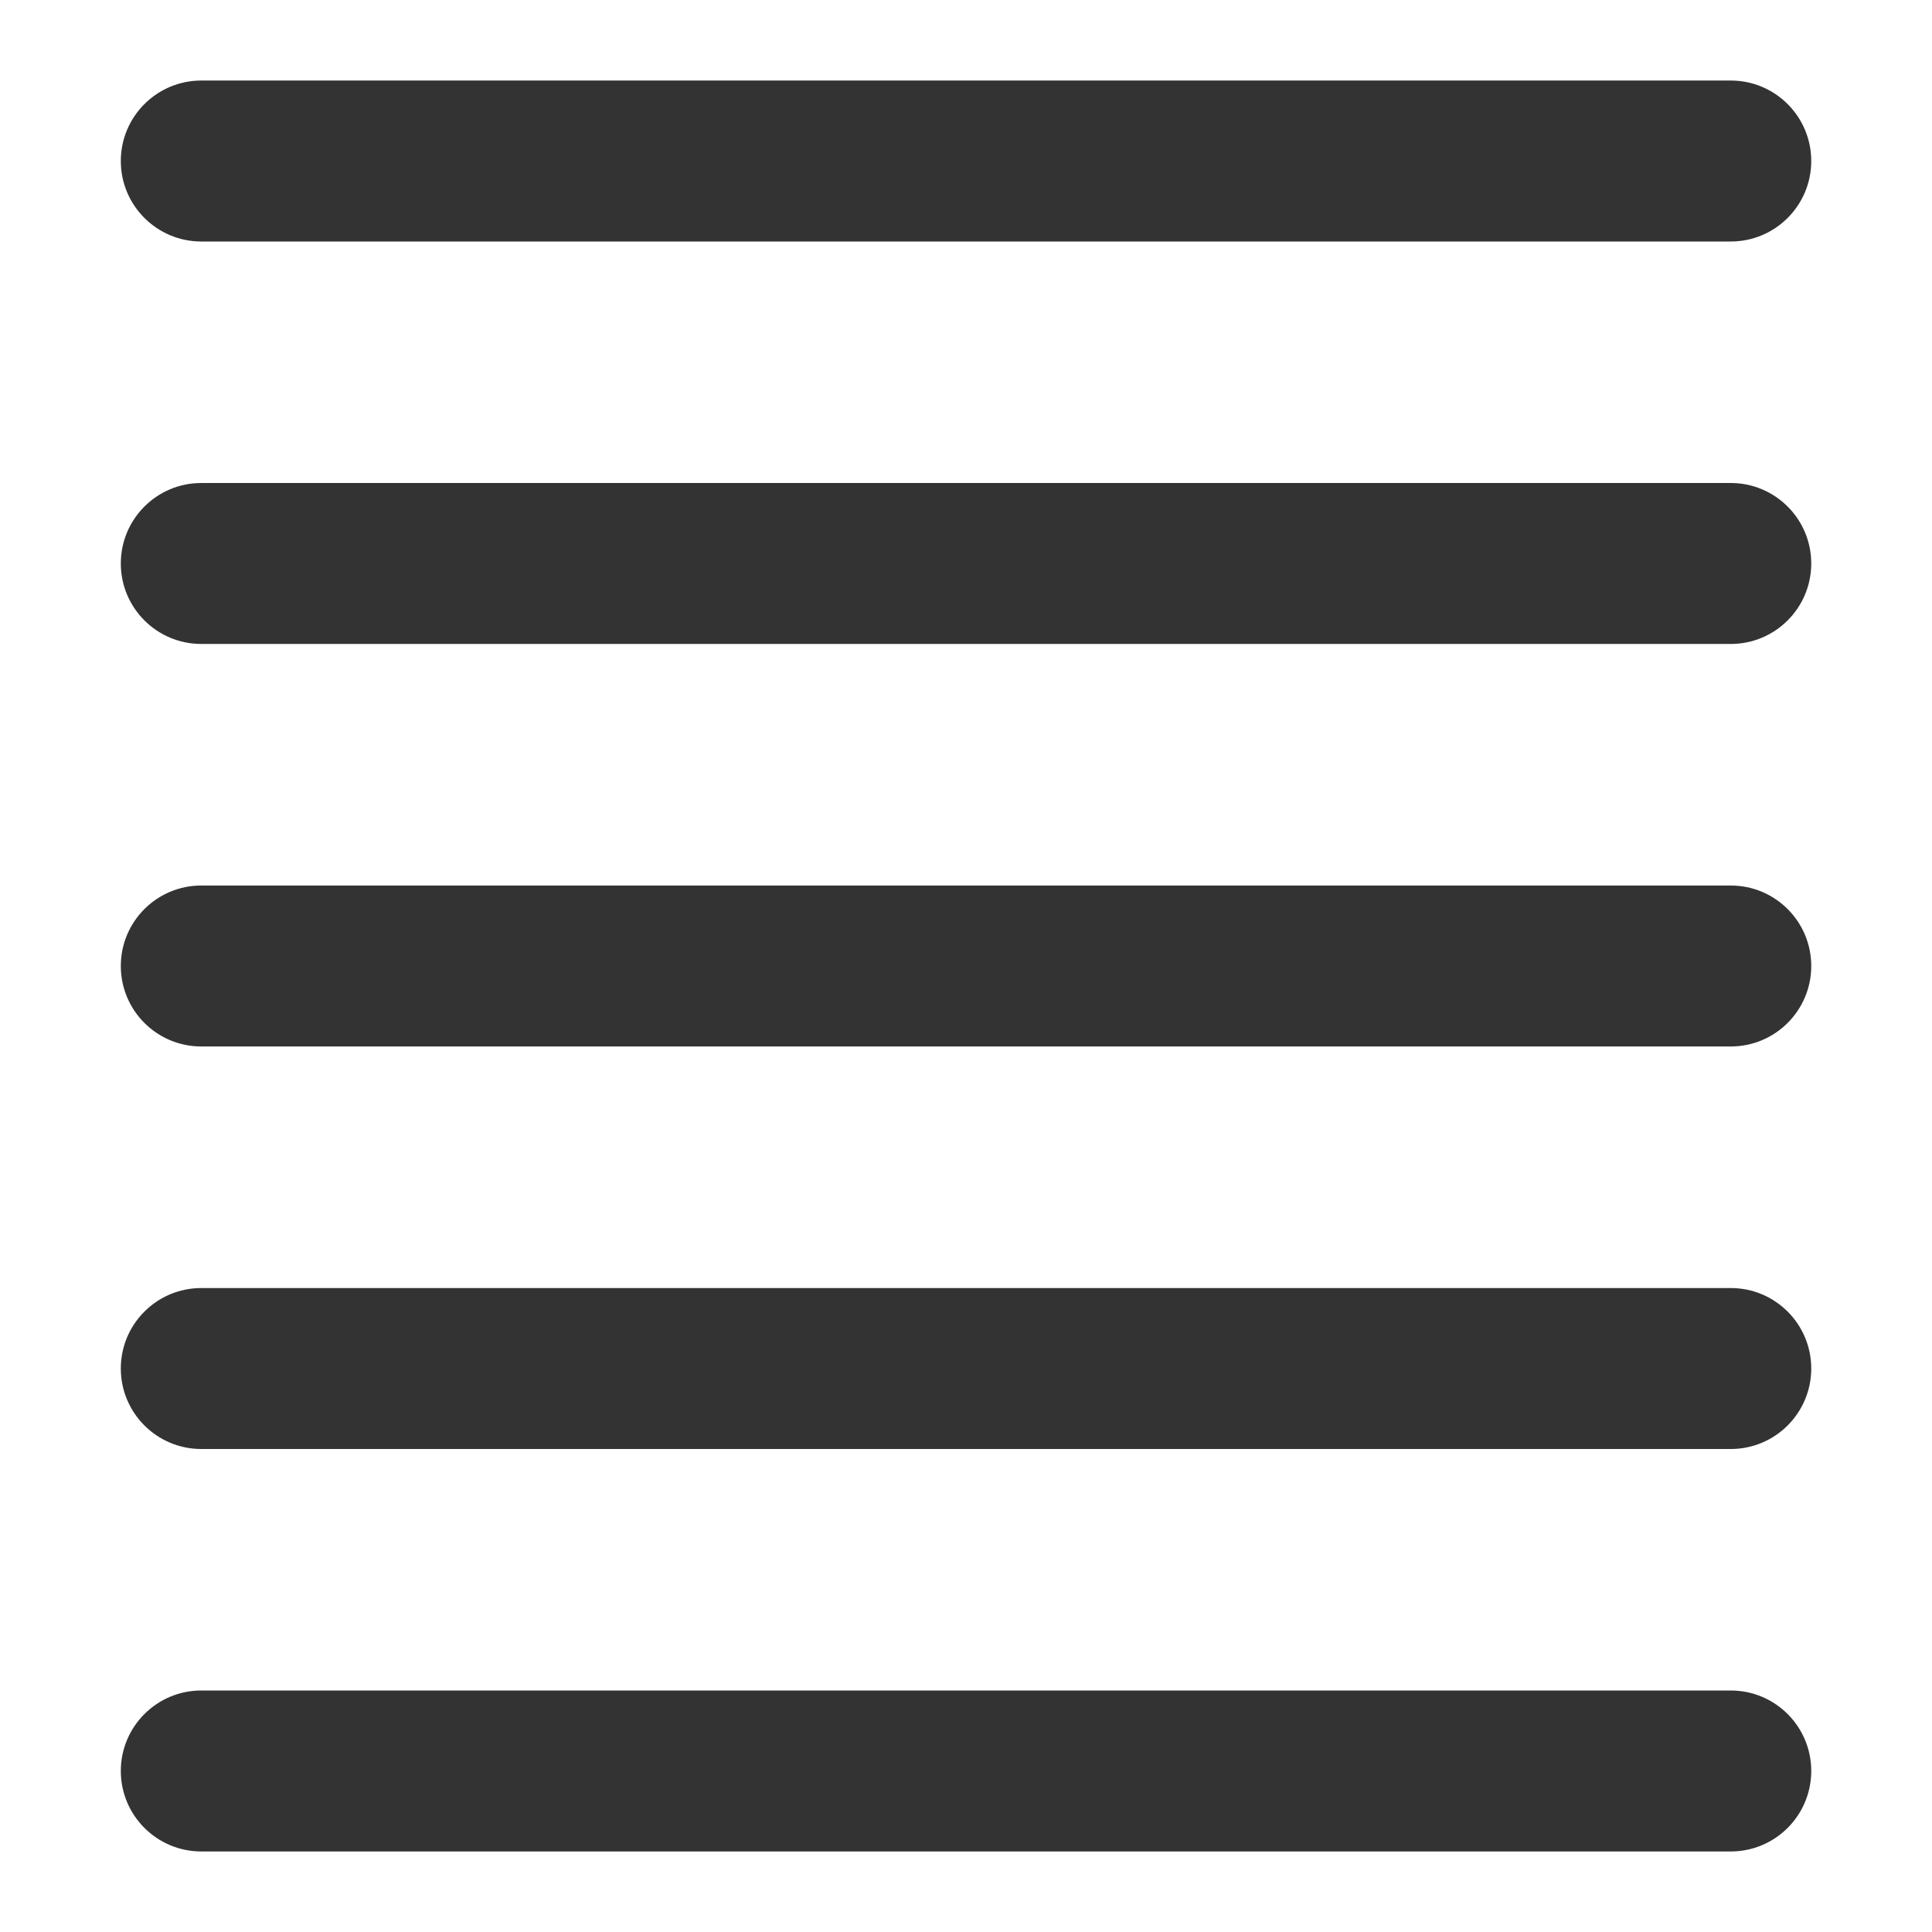
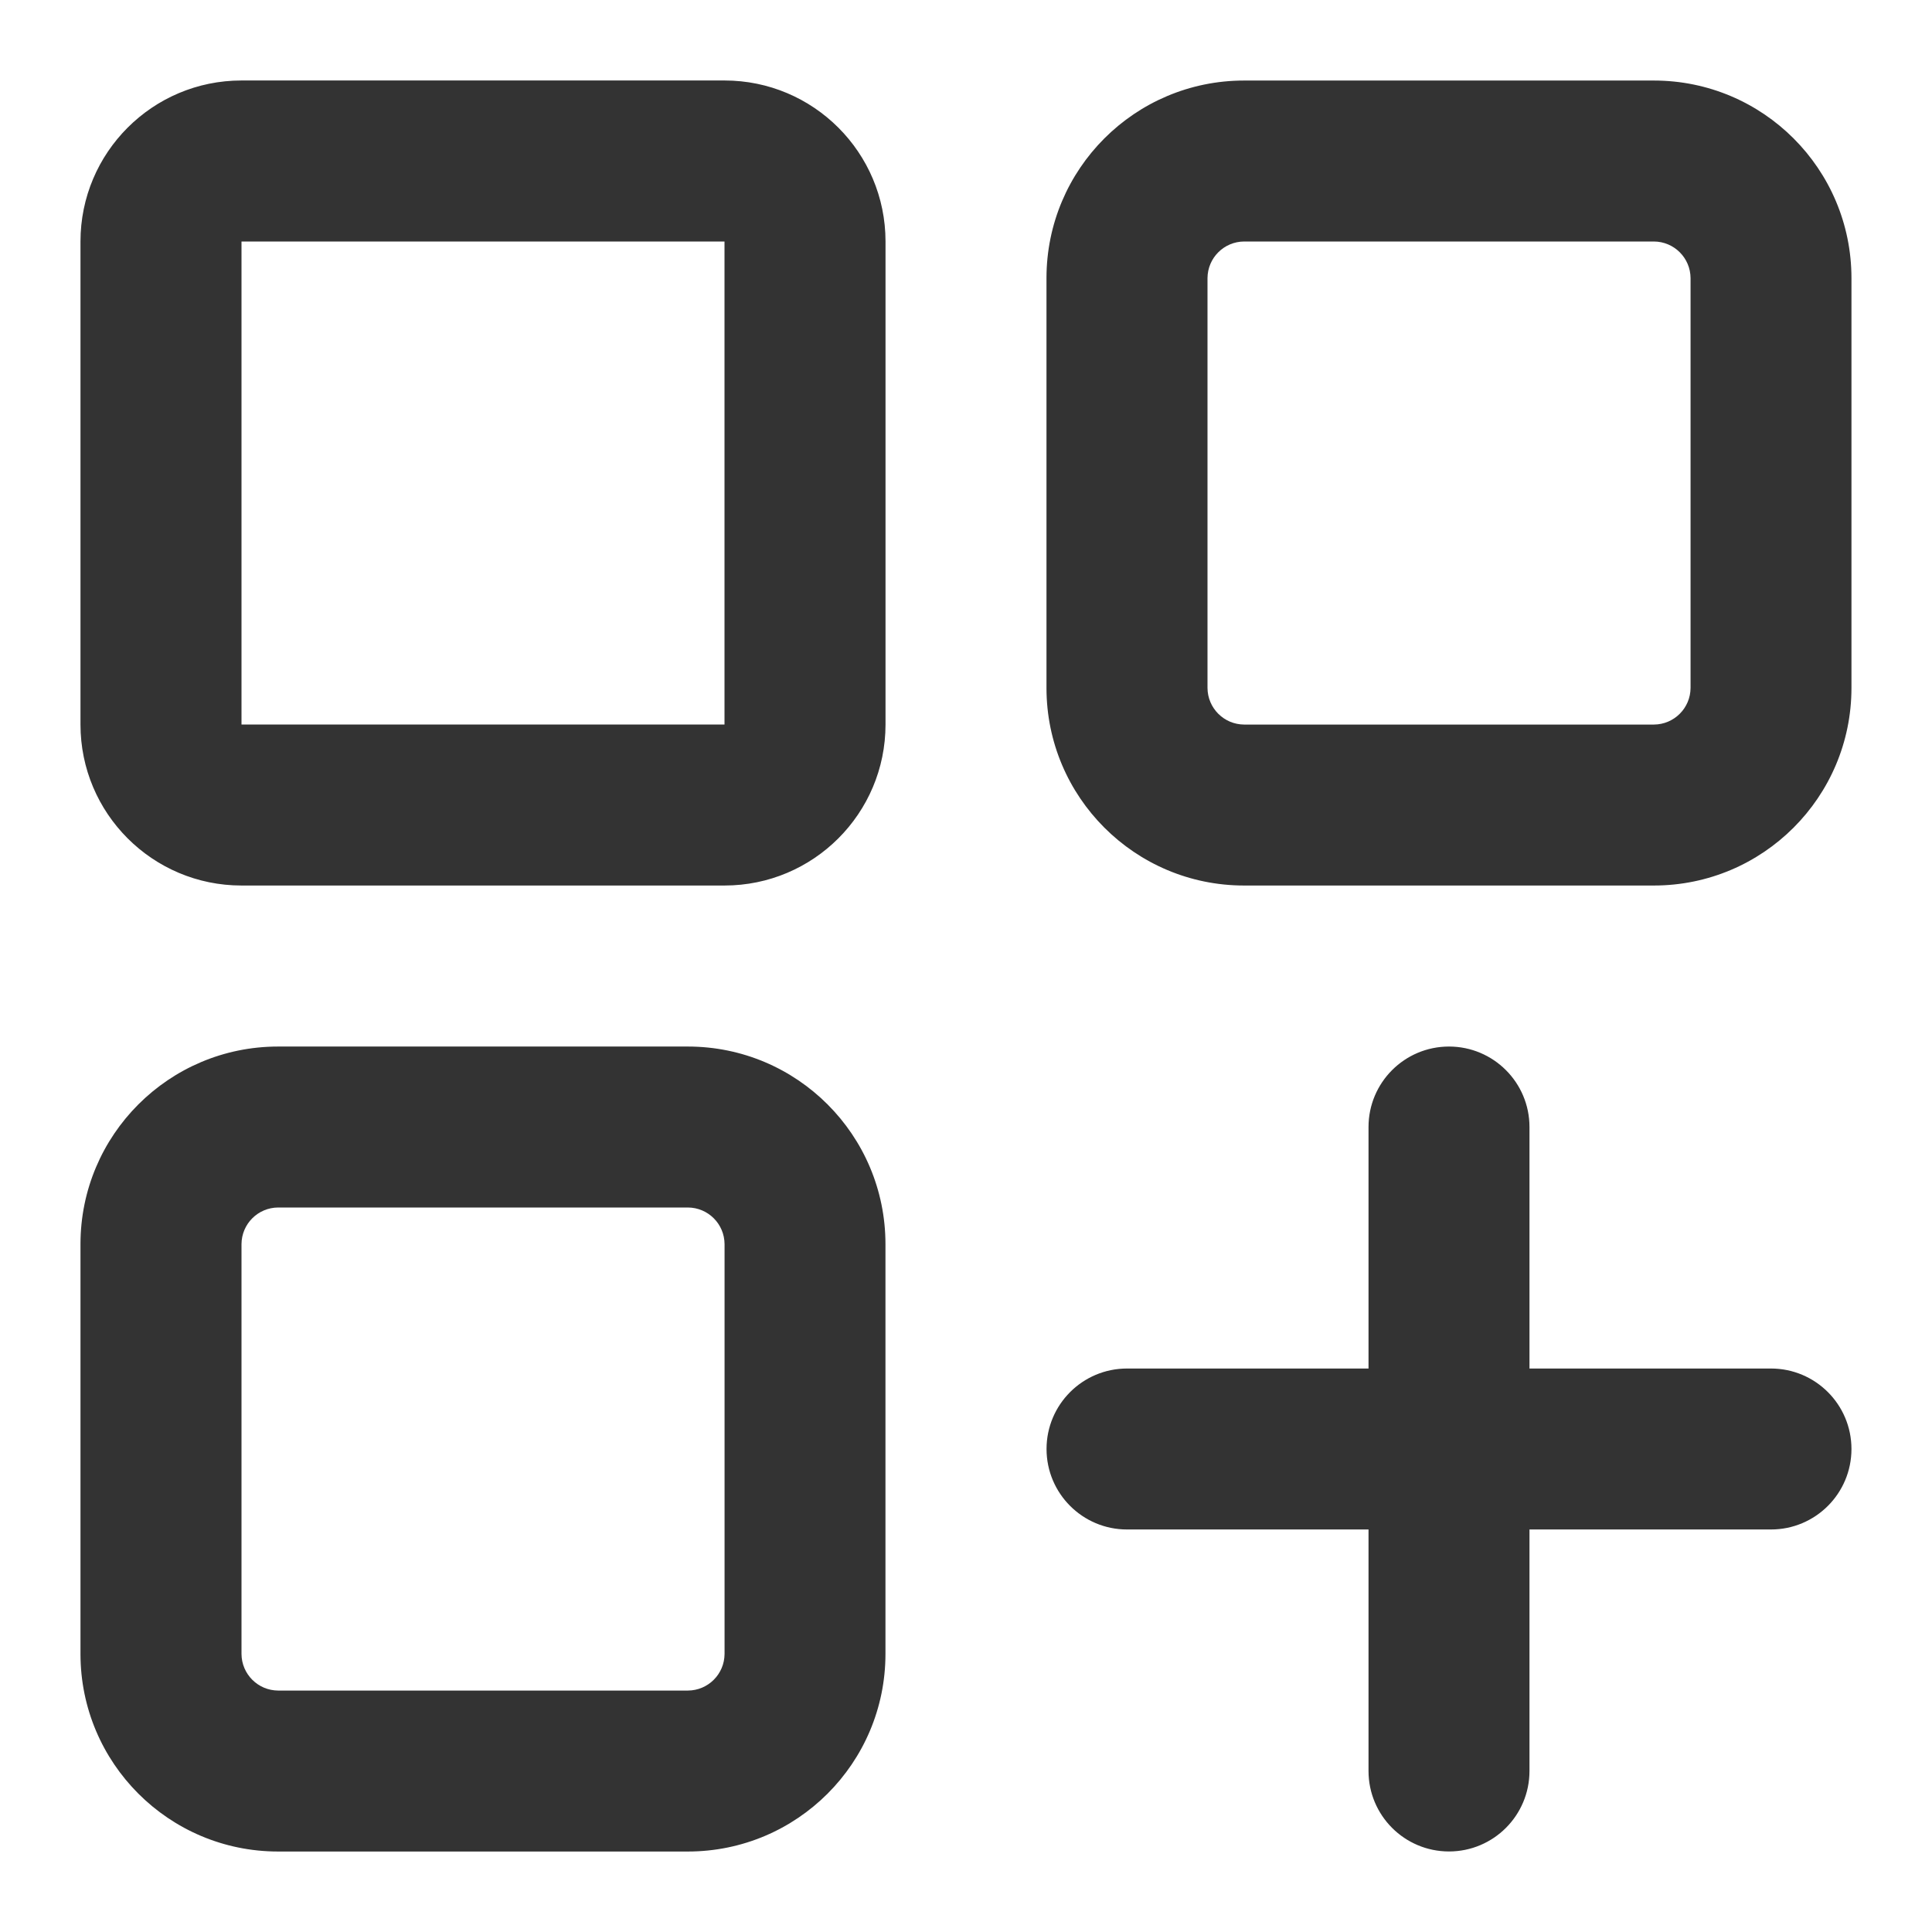
<svg xmlns="http://www.w3.org/2000/svg" version="1.1" width="32" height="32" viewBox="0 0 32 32">
-   <path fill="#333" d="M28.667 4h-25.333c-0.736 0-1.333-0.597-1.333-1.333s0.597-1.333 1.333-1.333v0h25.333c0.736 0 1.333 0.597 1.333 1.333s-0.597 1.333-1.333 1.333v0zM30 9.333c0-0.736-0.597-1.333-1.333-1.333v0h-25.333c-0.736 0-1.333 0.597-1.333 1.333s0.597 1.333 1.333 1.333v0h25.333c0.736 0 1.333-0.597 1.333-1.333v0zM30 16c0-0.736-0.597-1.333-1.333-1.333v0h-25.333c-0.736 0-1.333 0.597-1.333 1.333s0.597 1.333 1.333 1.333v0h25.333c0.736 0 1.333-0.597 1.333-1.333v0zM30 22.667c0-0.736-0.597-1.333-1.333-1.333v0h-25.333c-0.736 0-1.333 0.597-1.333 1.333s0.597 1.333 1.333 1.333v0h25.333c0.736 0 1.333-0.597 1.333-1.333v0zM30 29.333c0-0.736-0.597-1.333-1.333-1.333v0h-25.333c-0.736 0-1.333 0.597-1.333 1.333s0.597 1.333 1.333 1.333v0h25.333c0.736 0 1.333-0.597 1.333-1.333v0z" />
+   <path fill="#333" d="M11.393 30.667H4.606a3.273 3.273 0 0 1-3.273-3.273v-6.787a3.273 3.273 0 0 1 3.273-3.273h6.787a3.273 3.273 0 0 1 3.273 3.273v6.787a3.273 3.273 0 0 1-3.273 3.273zM4.607 20a.61.61 0 0 0-.607.607v6.787a.61.61 0 0 0 .607.607h6.787a.61.61 0 0 0 .607-.607v-6.787a.61.61 0 0 0-.607-.607zm22.786-5.333h-6.787a3.273 3.273 0 0 1-3.273-3.273V4.607a3.273 3.273 0 0 1 3.273-3.273h6.787a3.273 3.273 0 0 1 3.273 3.273v6.787a3.273 3.273 0 0 1-3.273 3.273zM20.607 4a.61.61 0 0 0-.607.607v6.787a.61.61 0 0 0 .607.607h6.787a.61.61 0 0 0 .607-.607V4.607A.61.61 0 0 0 27.394 4zM12 14.667H4A2.667 2.667 0 0 1 1.333 12V4A2.667 2.667 0 0 1 4 1.333h8A2.667 2.667 0 0 1 14.667 4v8A2.667 2.667 0 0 1 12 14.667zM4 4v8h8V4zm25.333 18.667h-4v-4a1.333 1.333 0 0 0-2.666 0v4h-4a1.333 1.333 0 0 0 0 2.666h4v4a1.333 1.333 0 0 0 2.666 0v-4h4a1.333 1.333 0 0 0 0-2.666z" />
</svg>
